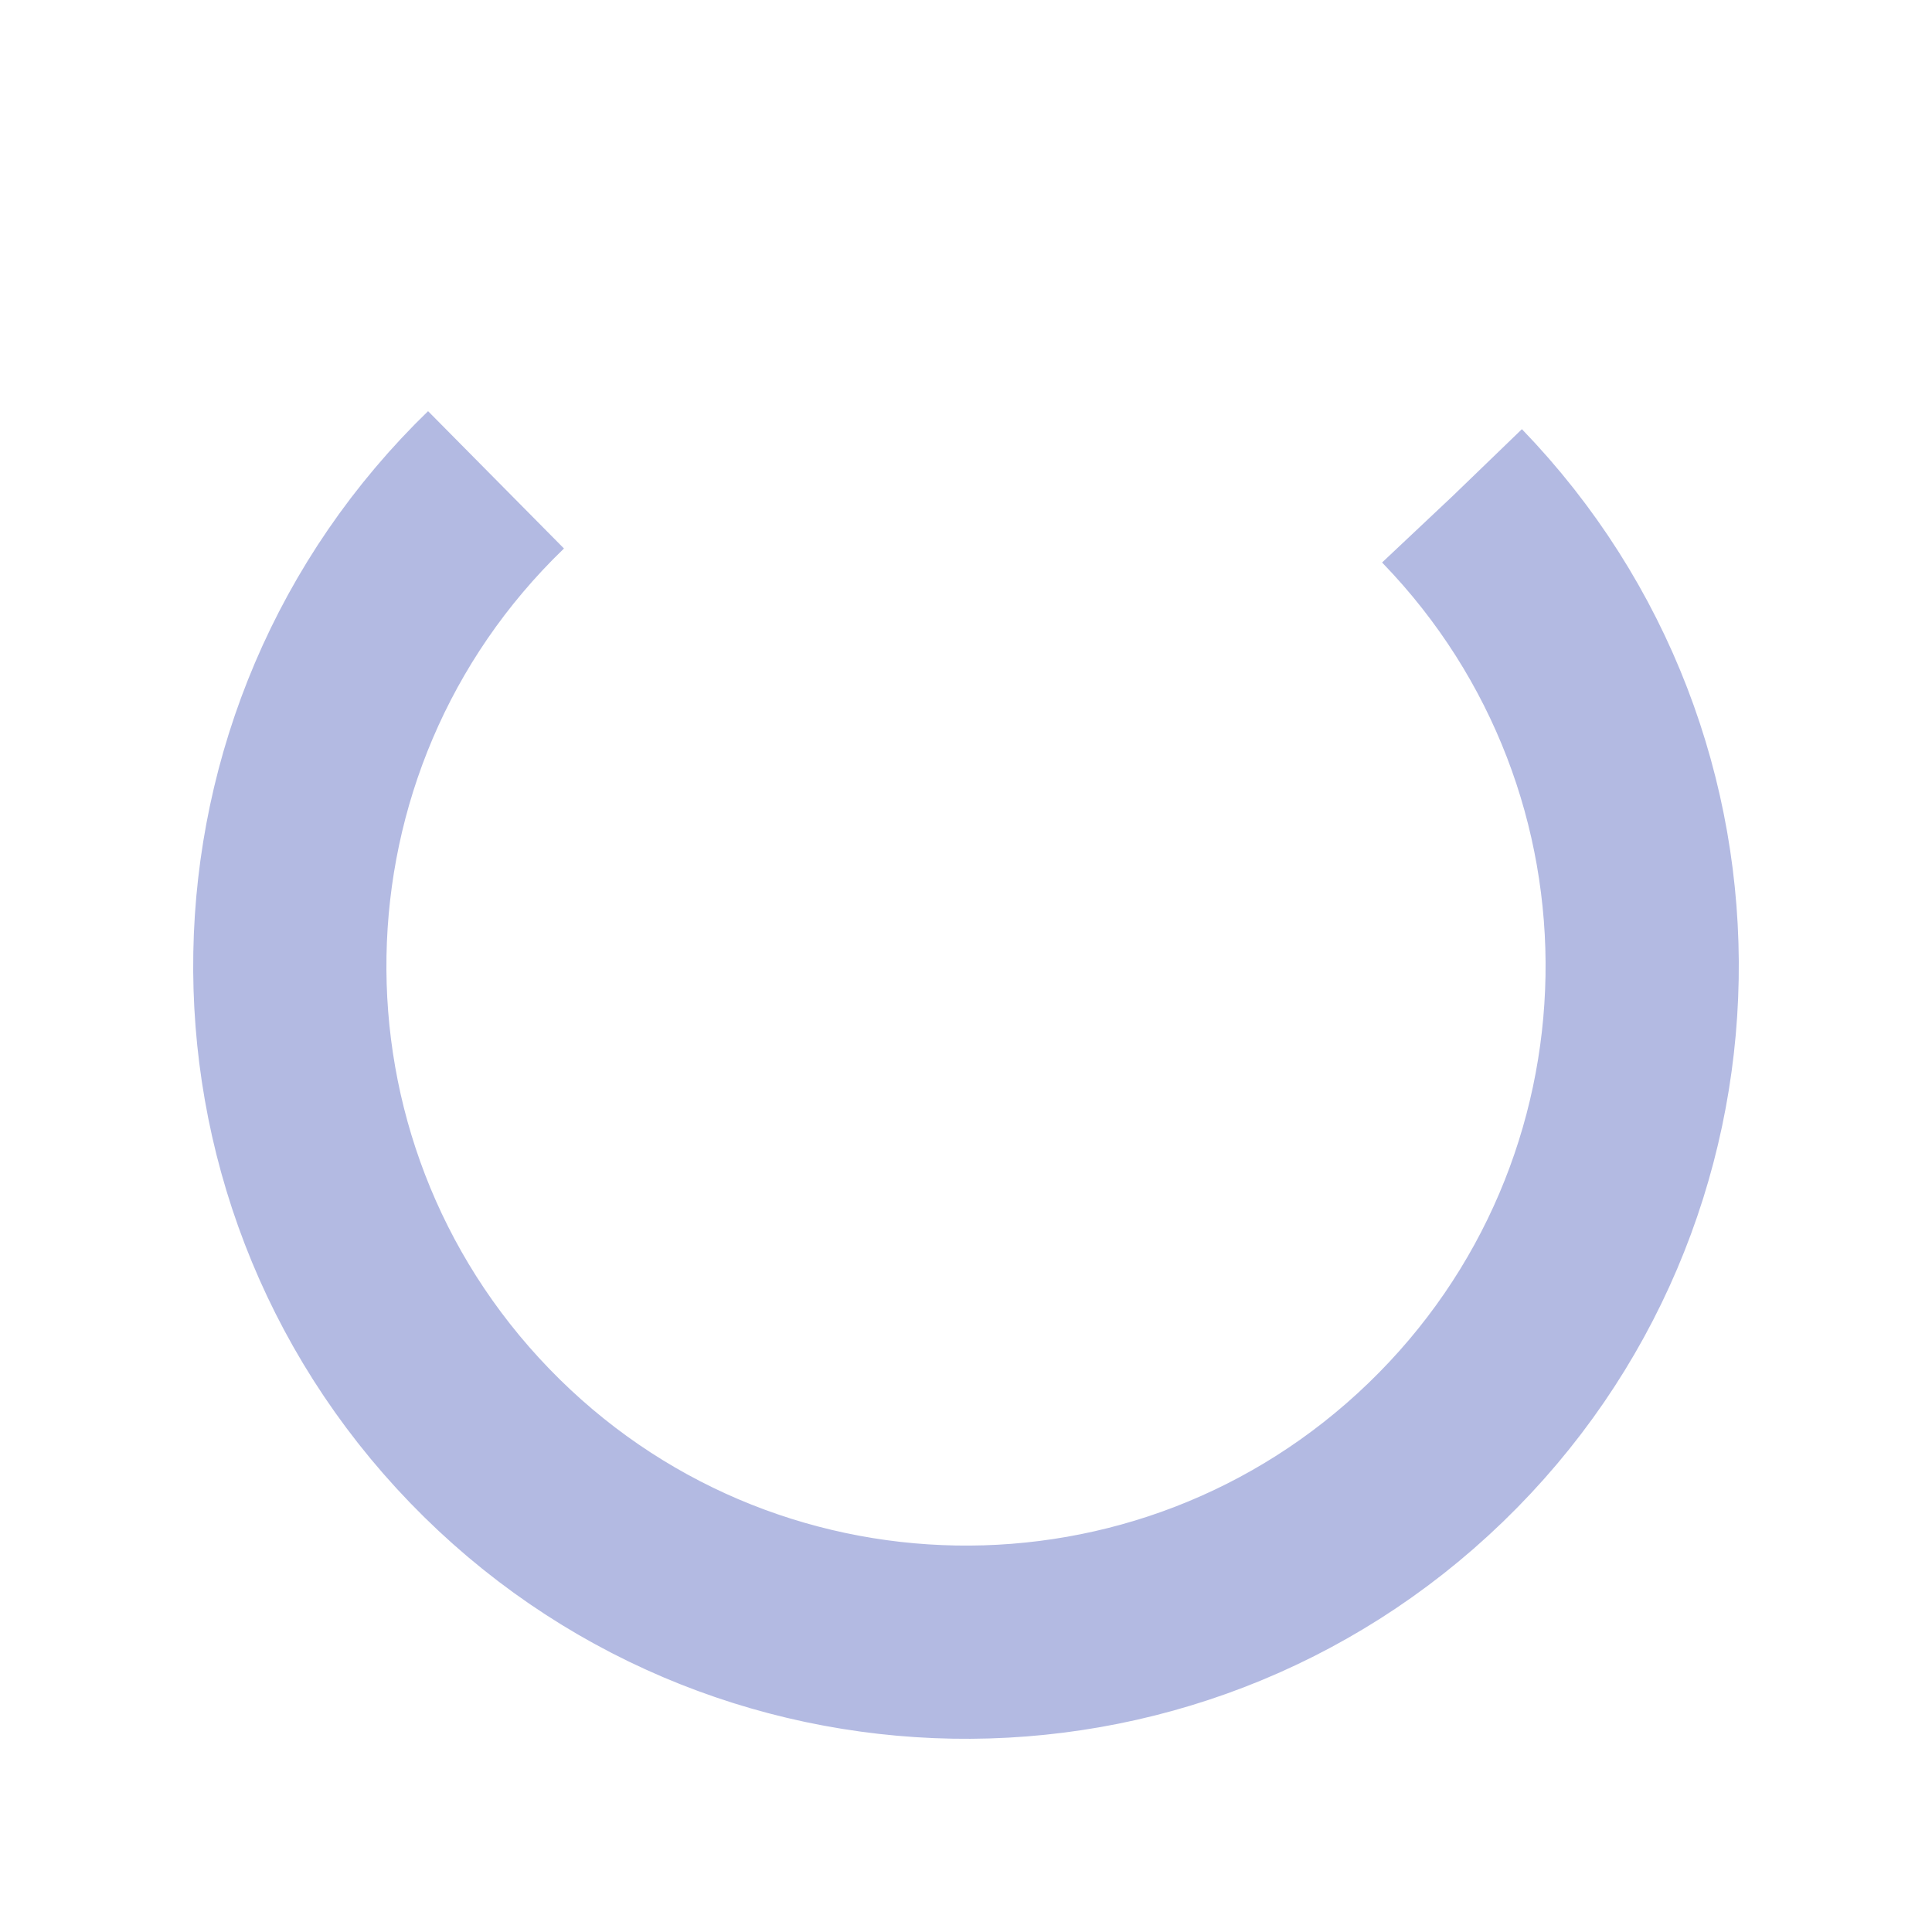
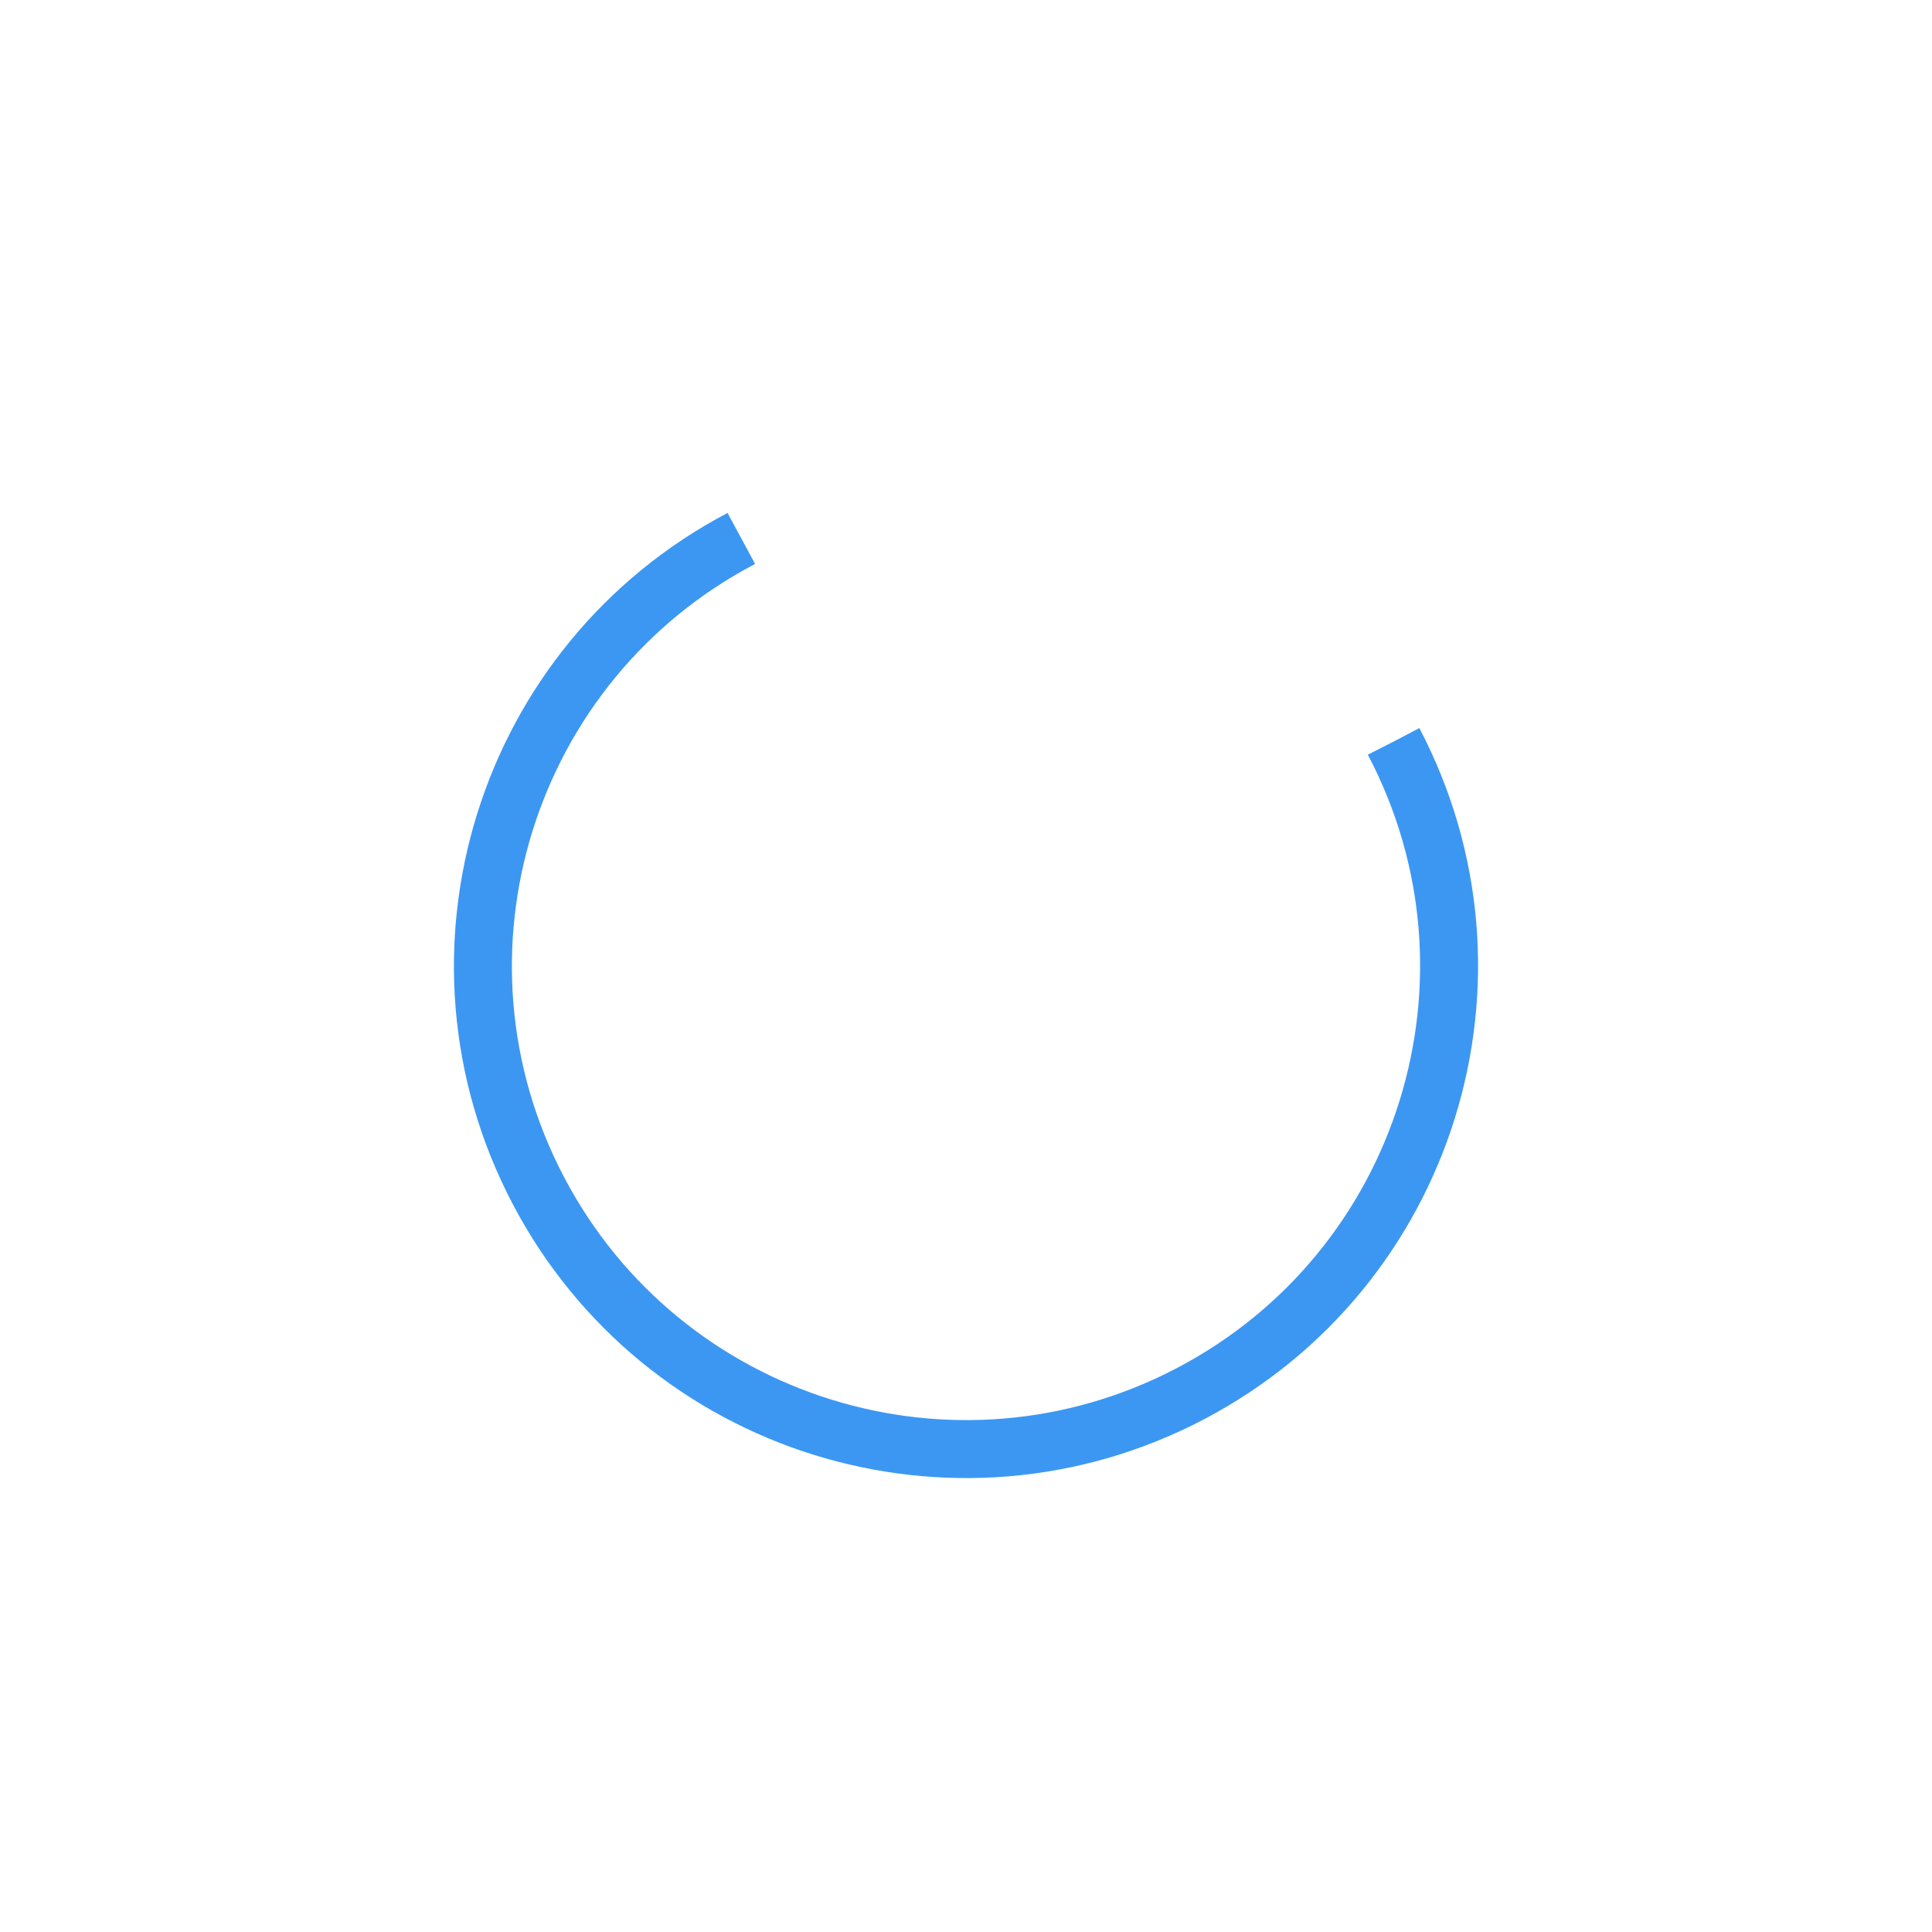
- <svg xmlns="http://www.w3.org/2000/svg" width="149px" height="149px" viewBox="0 0 100 100" preserveAspectRatio="xMidYMid" class="lds-rolling" style="background: none;">
-   <circle cx="50" cy="50" fill="none" ng-attr-stroke="{{config.color}}" ng-attr-stroke-width="{{config.width}}" ng-attr-r="{{config.radius}}" ng-attr-stroke-dasharray="{{config.dasharray}}" stroke="#b3bae2" stroke-width="10" r="35" stroke-dasharray="164.934 56.978" transform="rotate(316 50 50)">
-     <animateTransform attributeName="transform" type="rotate" calcMode="linear" values="0 50 50;360 50 50" keyTimes="0;1" dur="1.5s" begin="0s" repeatCount="indefinite" />
+ <svg xmlns="http://www.w3.org/2000/svg" width="200px" height="200px" viewBox="0 0 100 100" preserveAspectRatio="xMidYMid" class="lds-rolling" style="background: none;">
+   <circle cx="50" cy="50" fill="none" ng-attr-stroke="{{config.color}}" ng-attr-stroke-width="{{config.width}}" ng-attr-r="{{config.radius}}" ng-attr-stroke-dasharray="{{config.dasharray}}" stroke="#3c97f3" stroke-width="3" r="25" stroke-dasharray="117.81 41.27" transform="rotate(332.308 50 50)">
+     <animateTransform attributeName="transform" type="rotate" calcMode="linear" values="0 50 50;360 50 50" keyTimes="0;1" dur="1.3s" begin="0s" repeatCount="indefinite" />
  </circle>
</svg>
